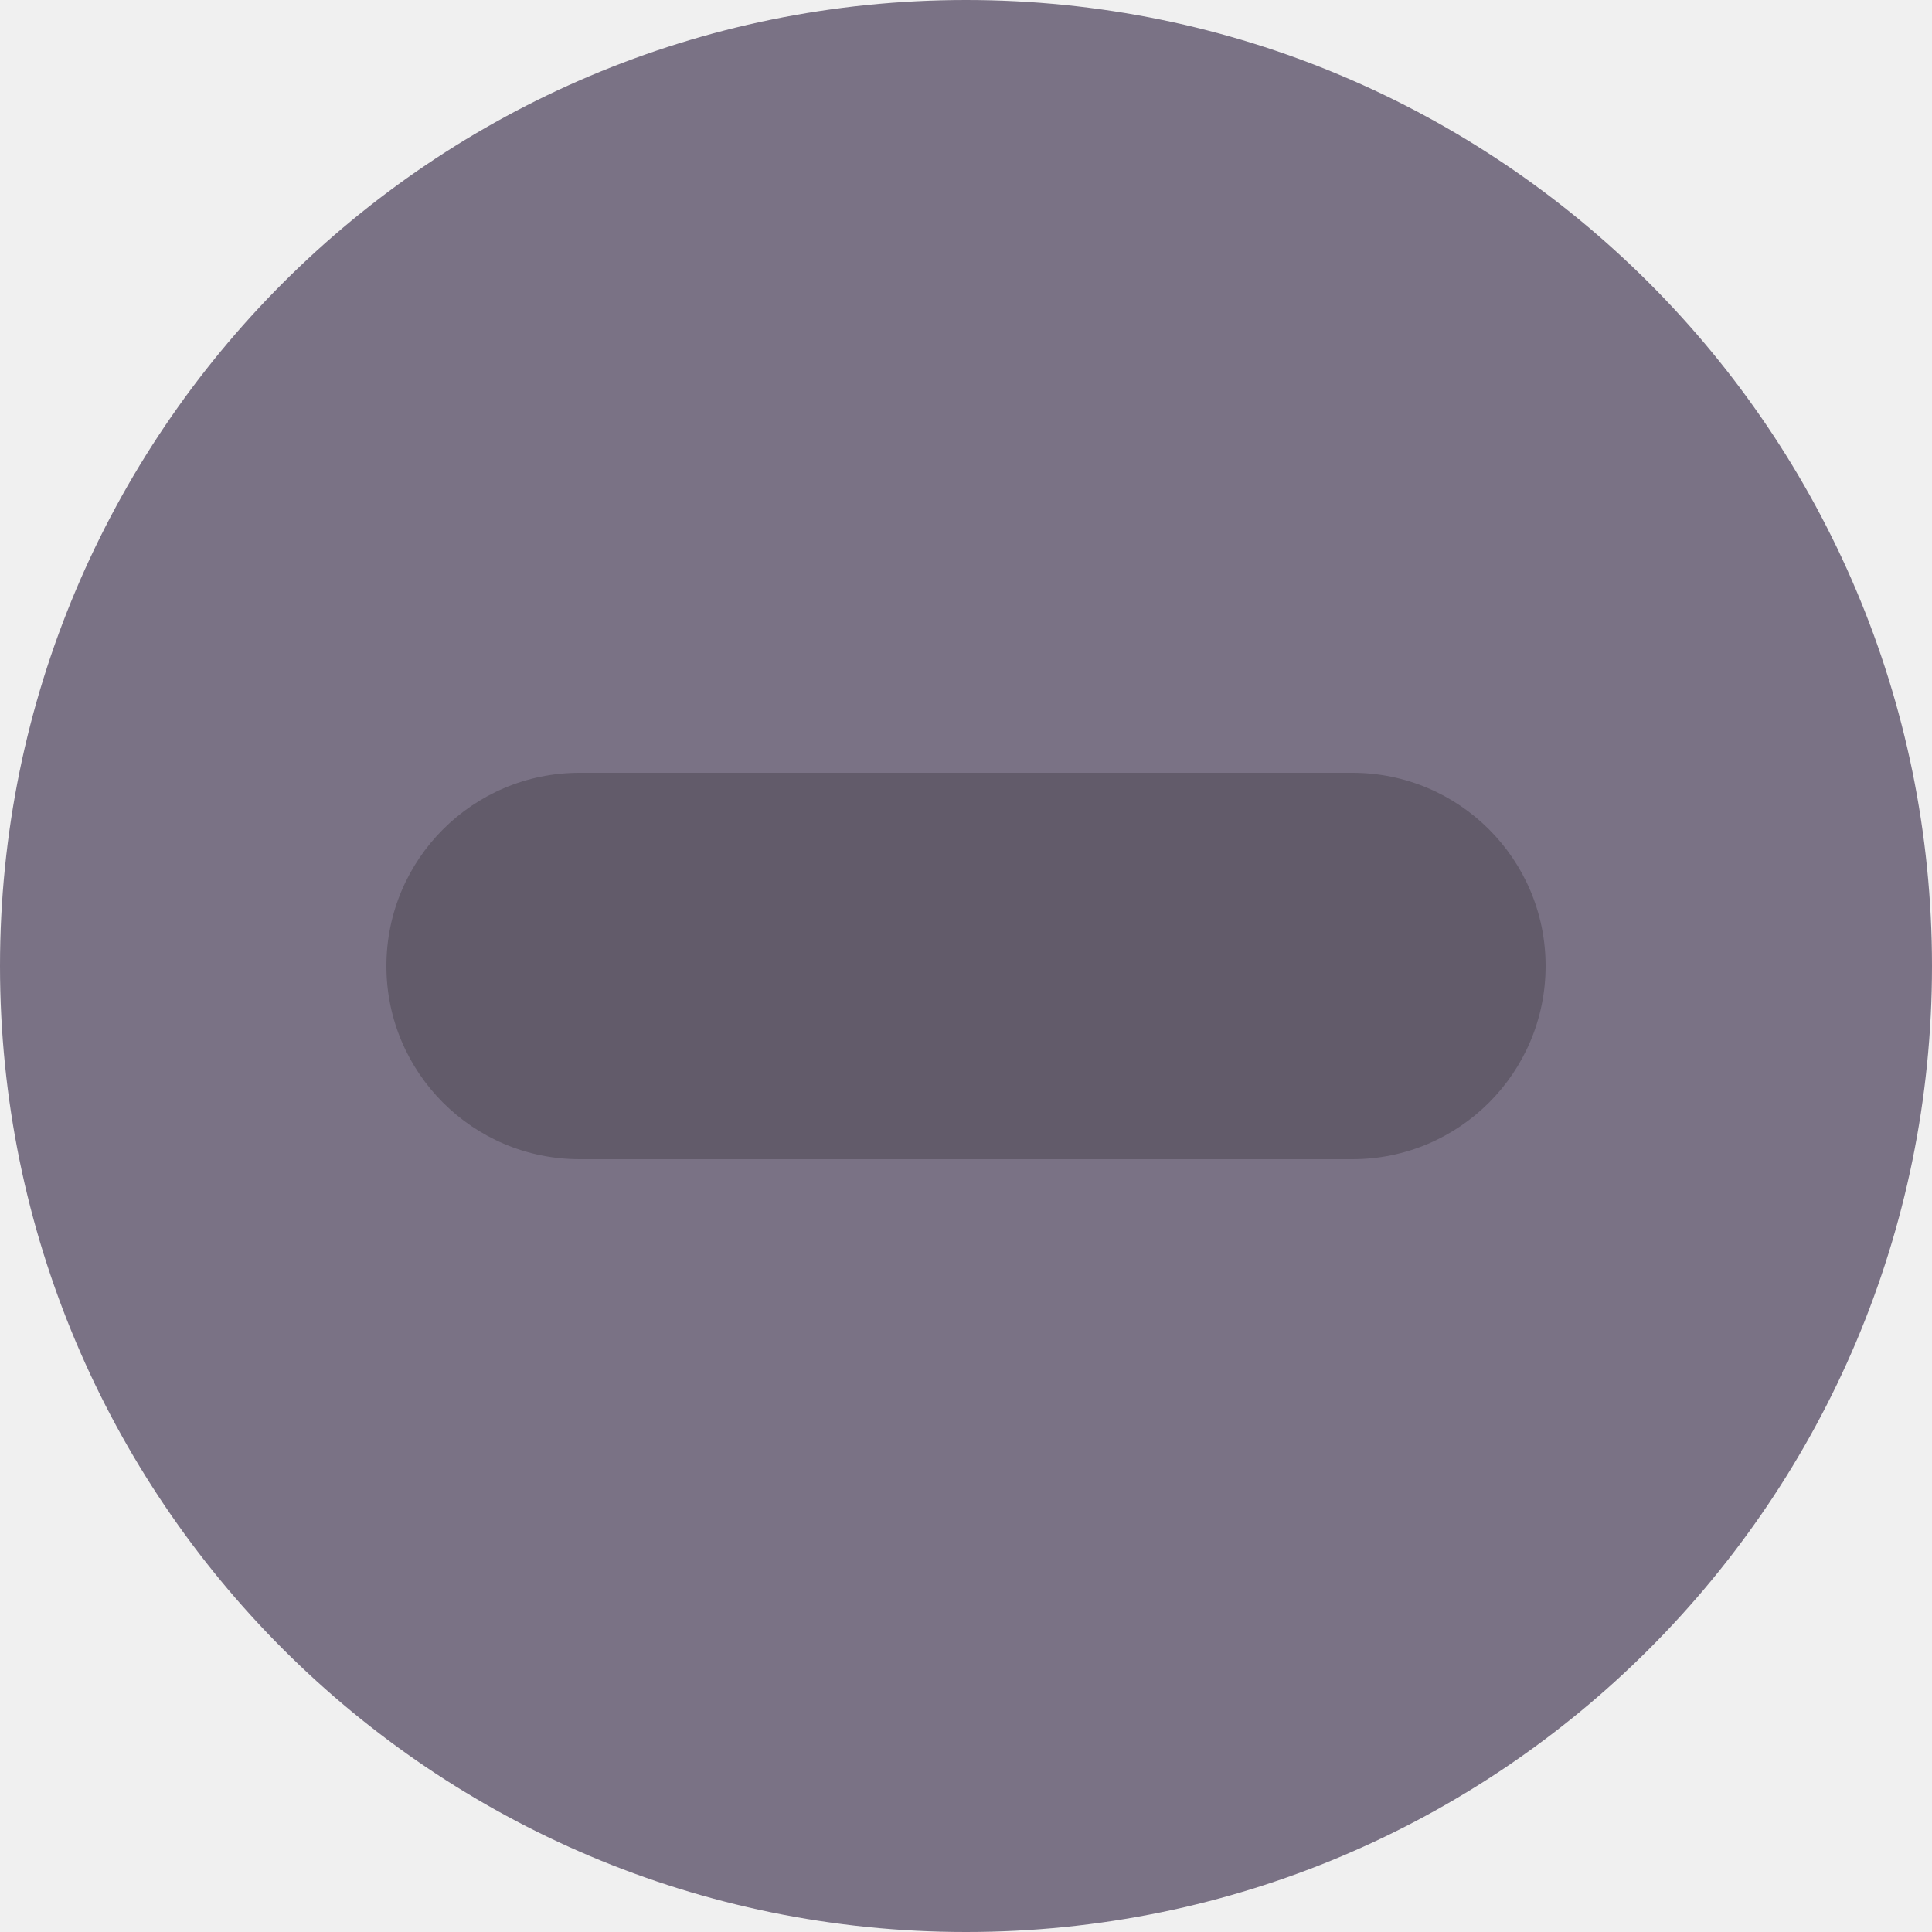
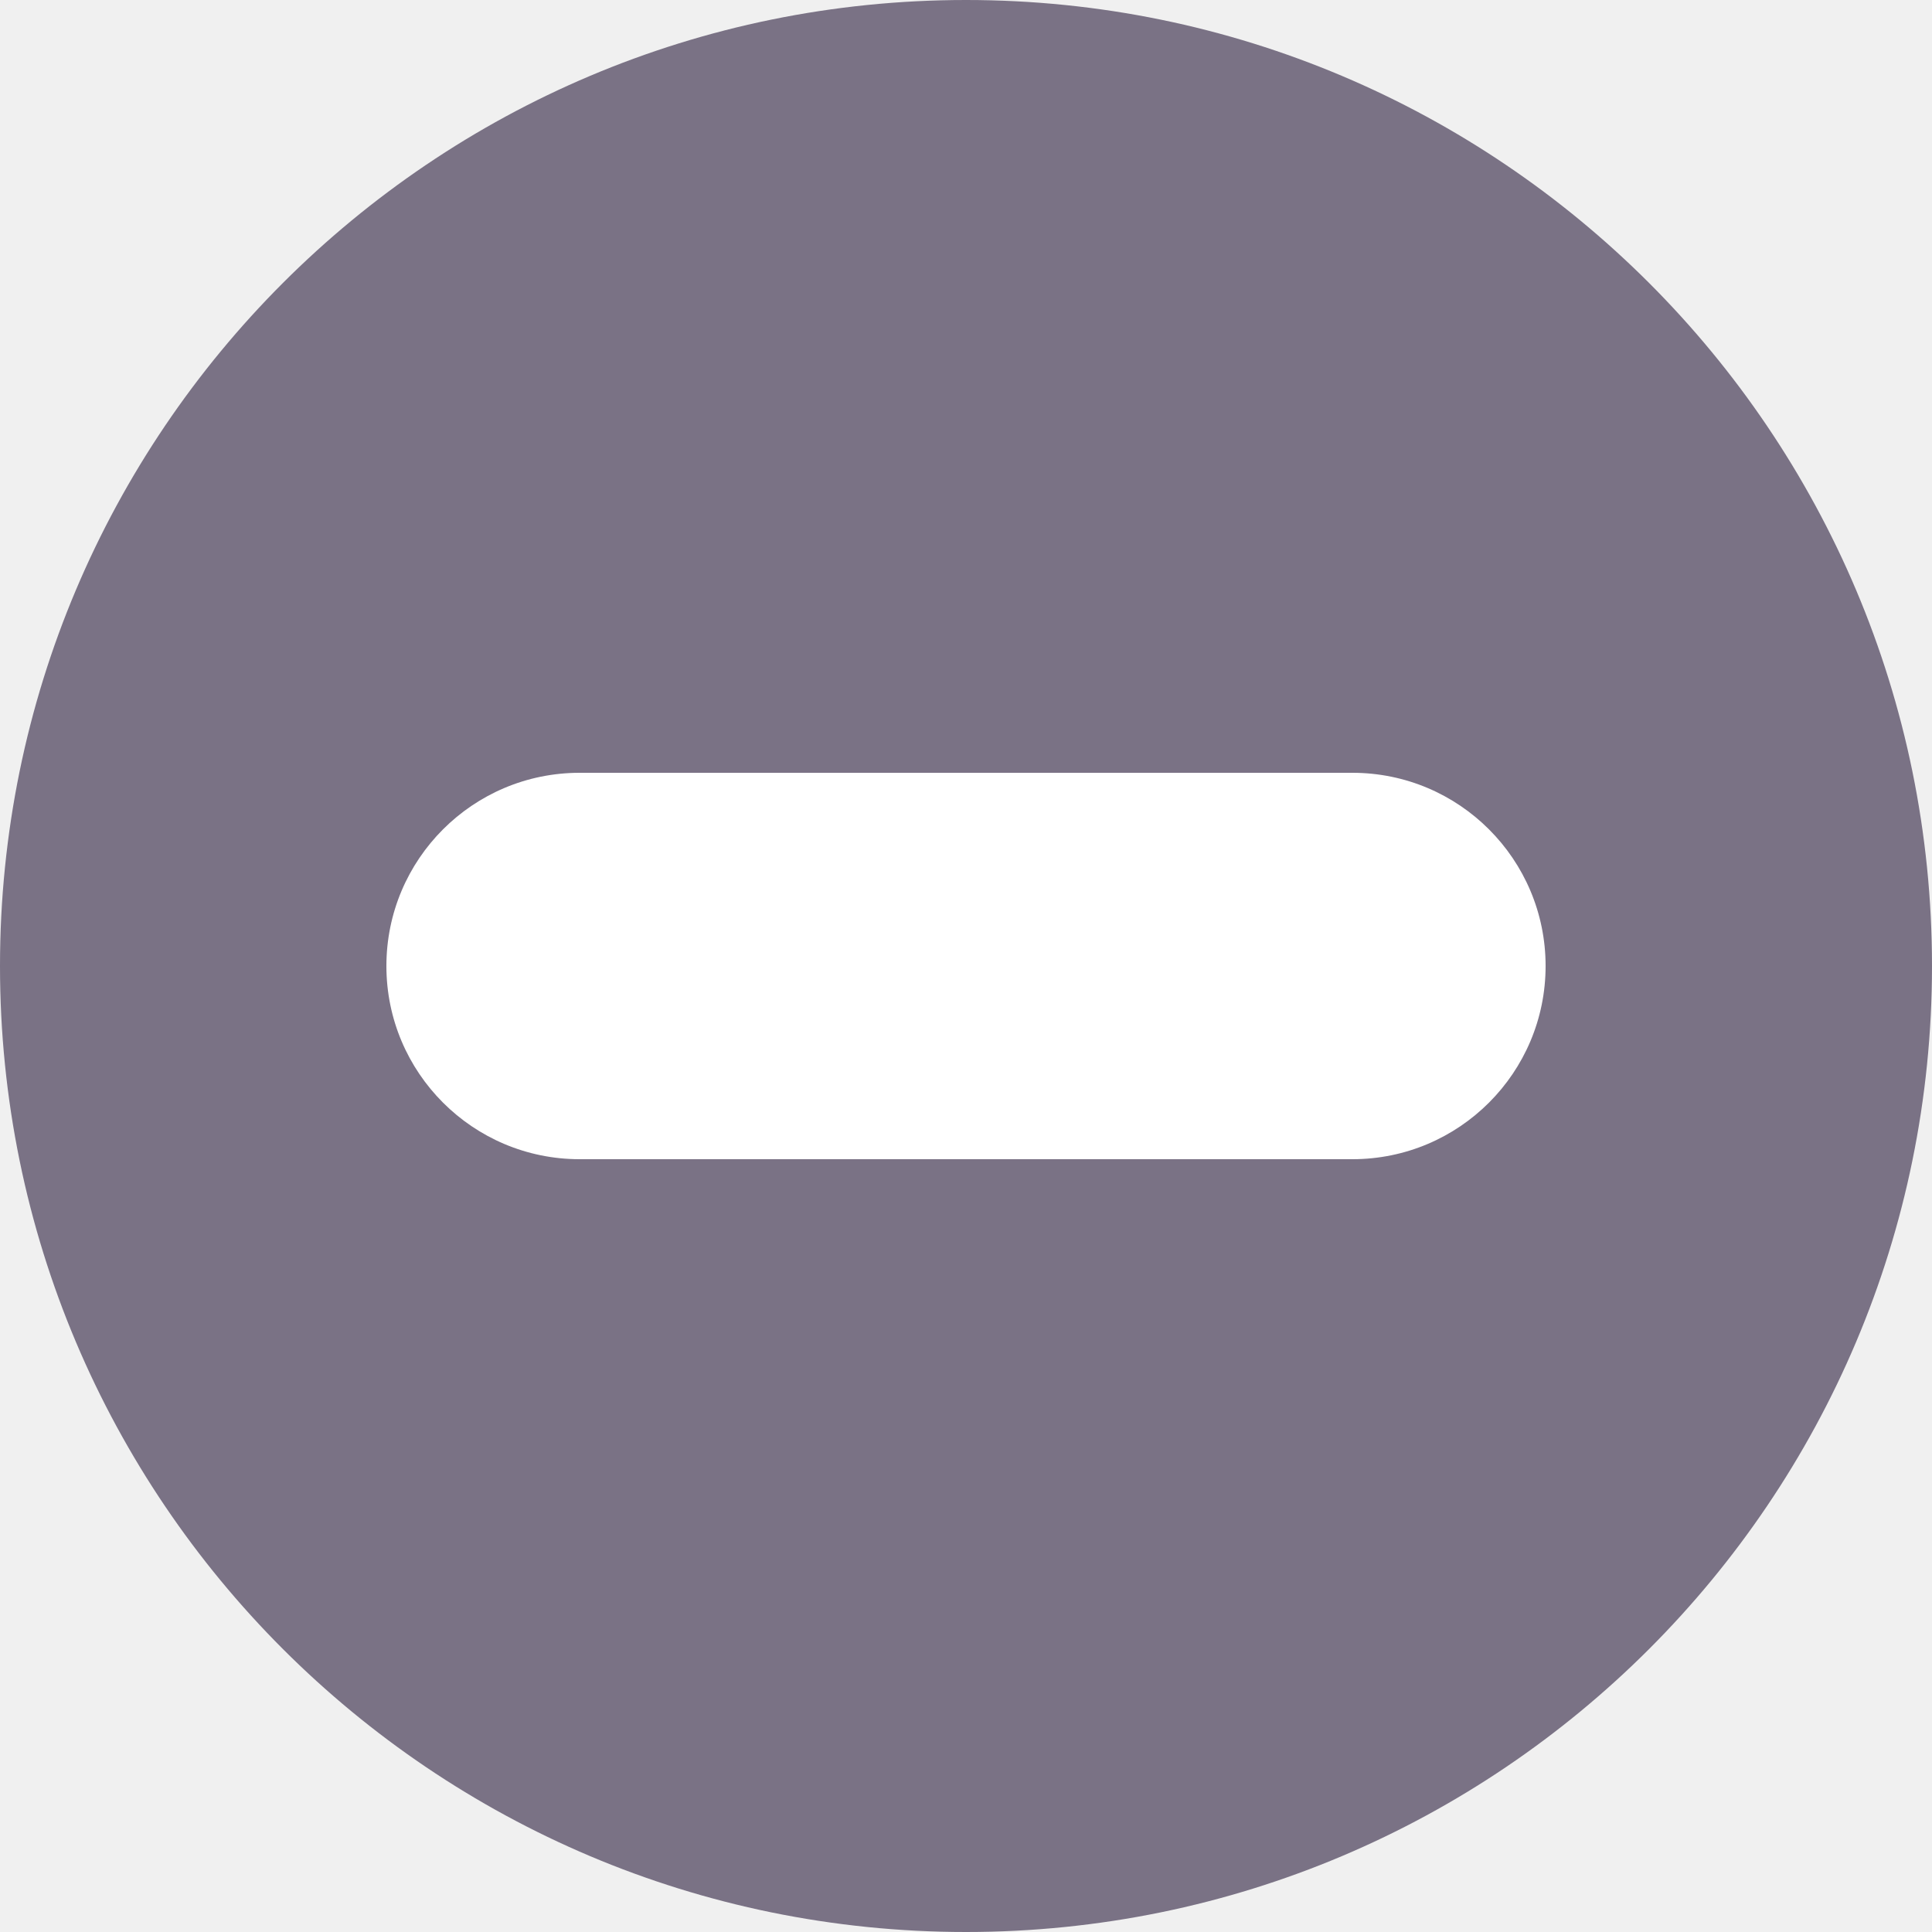
<svg xmlns="http://www.w3.org/2000/svg" width="10" height="10" viewBox="0 0 10 10" fill="none">
  <rect width="10" height="10" rx="5" fill="#7A7285" />
-   <rect x="2" y="4" width="6" height="2" rx="1" fill="#625B6A" />
+   <rect x="2" y="4" width="6" height="2" rx="1" fill="#ffffff" />
</svg>
